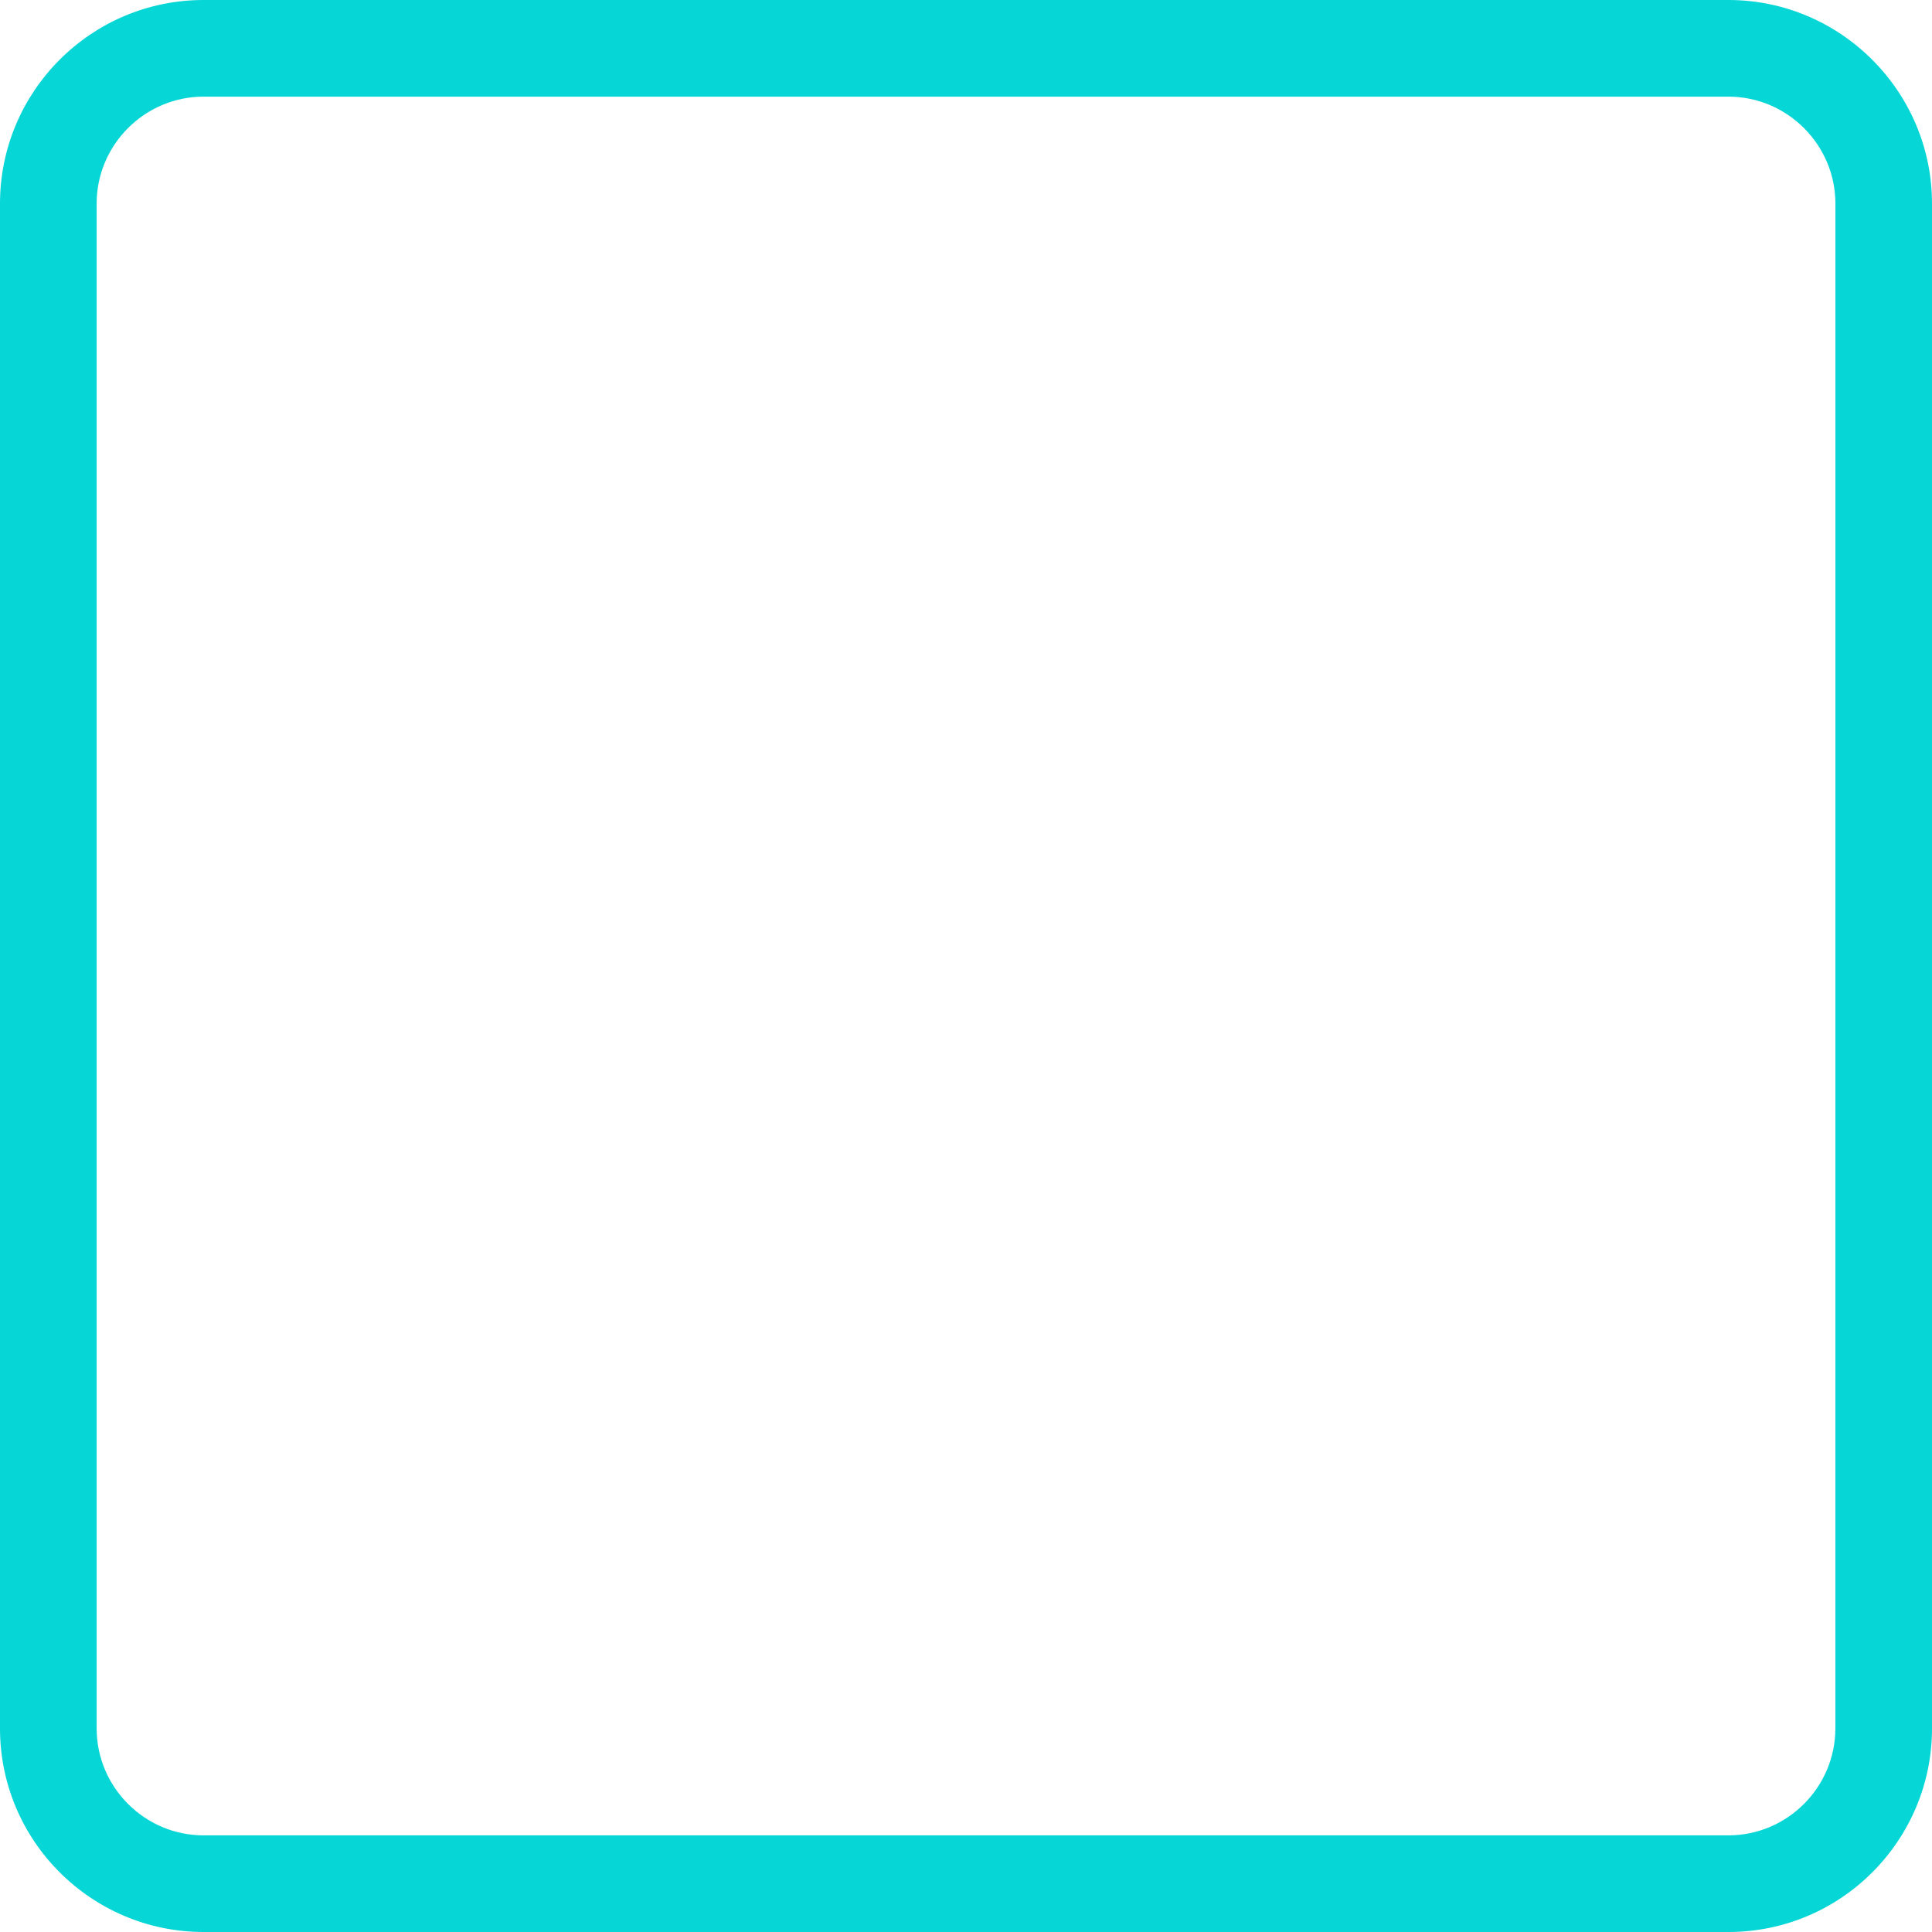
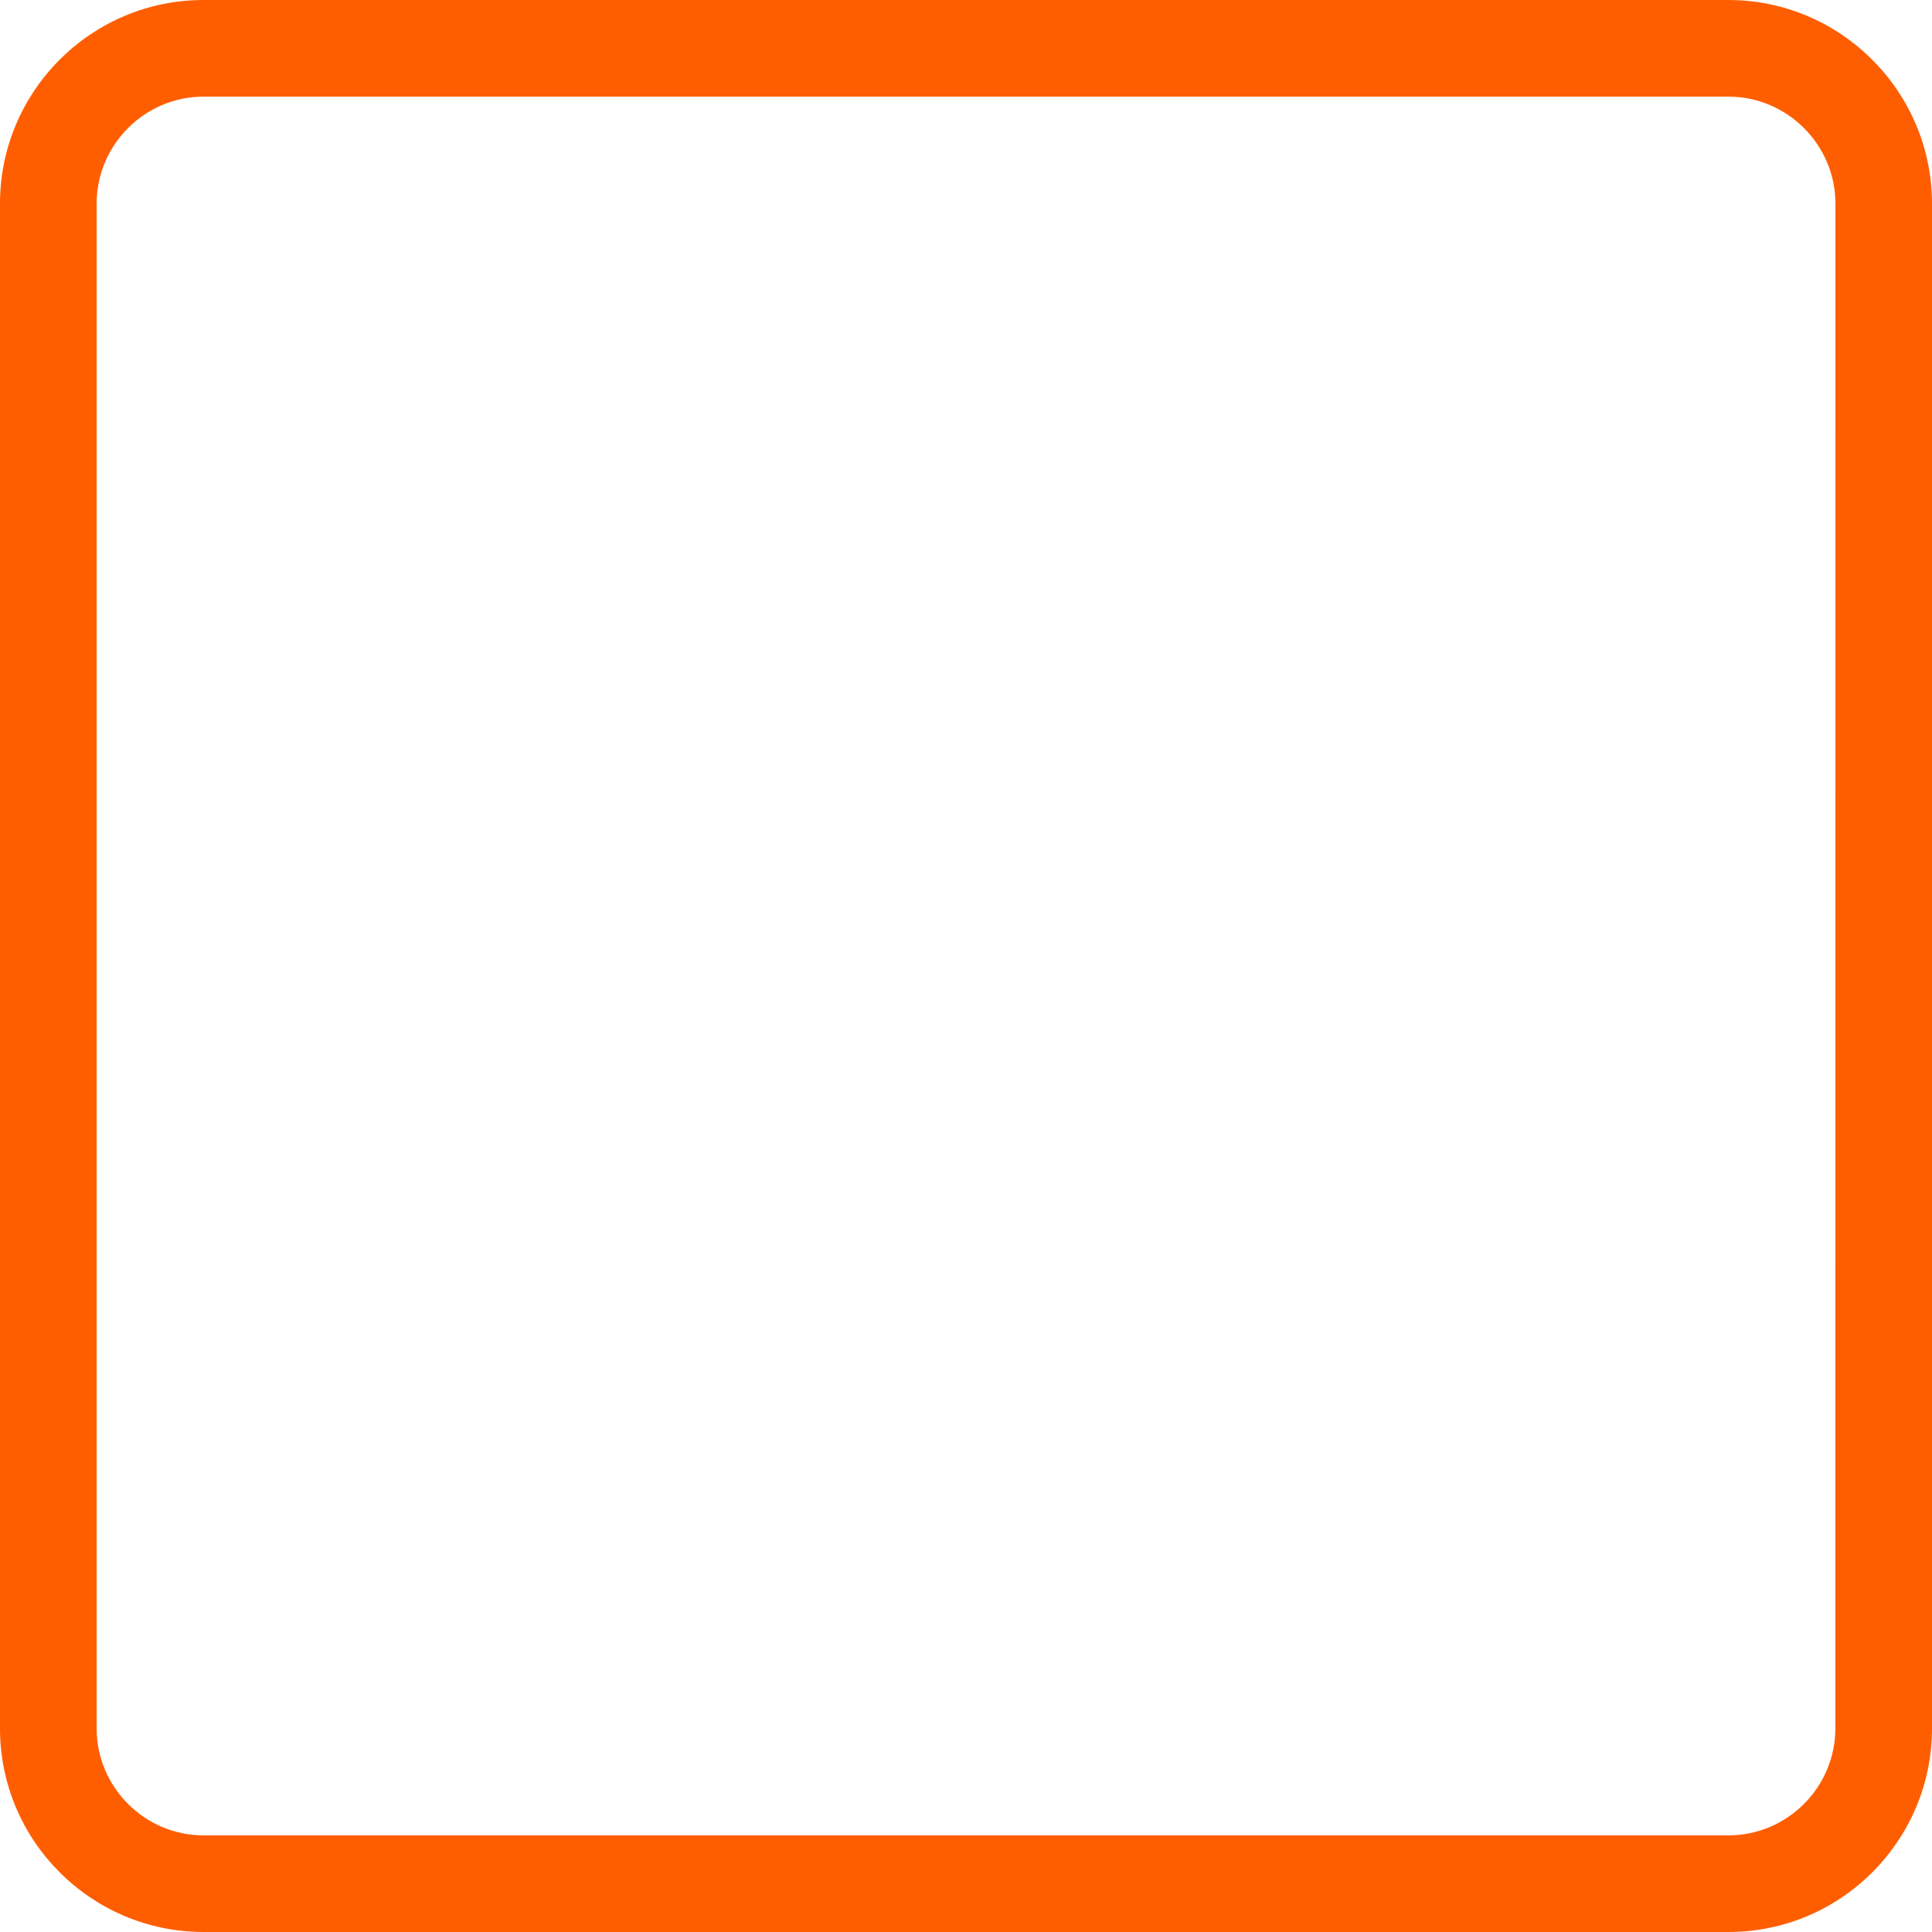
<svg xmlns="http://www.w3.org/2000/svg" version="1.1" id="Layer_1" x="0px" y="0px" width="50px" height="50px" viewBox="0 0 50 50" enable-background="new 0 0 50 50" xml:space="preserve">
  <path fill="none" d="M44.732,0H5.268C2.358,0,0,2.368,0,5.268v39.464C0,47.643,2.368,50,5.268,50h39.464  C47.643,50,50,47.632,50,44.732V5.268C50,2.368,47.632,0,44.732,0z M47.499,44.732c0,1.521-1.245,2.767-2.767,2.767H5.268  c-1.521,0-2.767-1.245-2.767-2.767V5.268c0-1.521,1.246-2.767,2.767-2.767h39.464c1.521,0,2.768,1.246,2.768,2.767L47.499,44.732  L47.499,44.732z" />
  <g>
    <g>
-       <path fill="#06d6d6" d="M44.732,0H5.268C2.358,0,0,2.368,0,5.268v39.464C0,47.643,2.368,50,5.268,50h39.464    C47.643,50,50,47.632,50,44.732V5.268C50,2.368,47.632,0,44.732,0z M47.499,44.732c0,1.521-1.245,2.767-2.767,2.767H5.268    c-1.521,0-2.767-1.245-2.767-2.767V5.268c0-1.521,1.246-2.767,2.767-2.767h39.464c1.521,0,2.768,1.246,2.768,2.767L47.499,44.732    L47.499,44.732z" />
+       <path fill="#ff5e00" d="M44.732,0H5.268C2.358,0,0,2.368,0,5.268v39.464C0,47.643,2.368,50,5.268,50h39.464    C47.643,50,50,47.632,50,44.732V5.268C50,2.368,47.632,0,44.732,0z M47.499,44.732c0,1.521-1.245,2.767-2.767,2.767H5.268    c-1.521,0-2.767-1.245-2.767-2.767V5.268c0-1.521,1.246-2.767,2.767-2.767h39.464c1.521,0,2.768,1.246,2.768,2.767L47.499,44.732    L47.499,44.732z" />
    </g>
  </g>
</svg>
